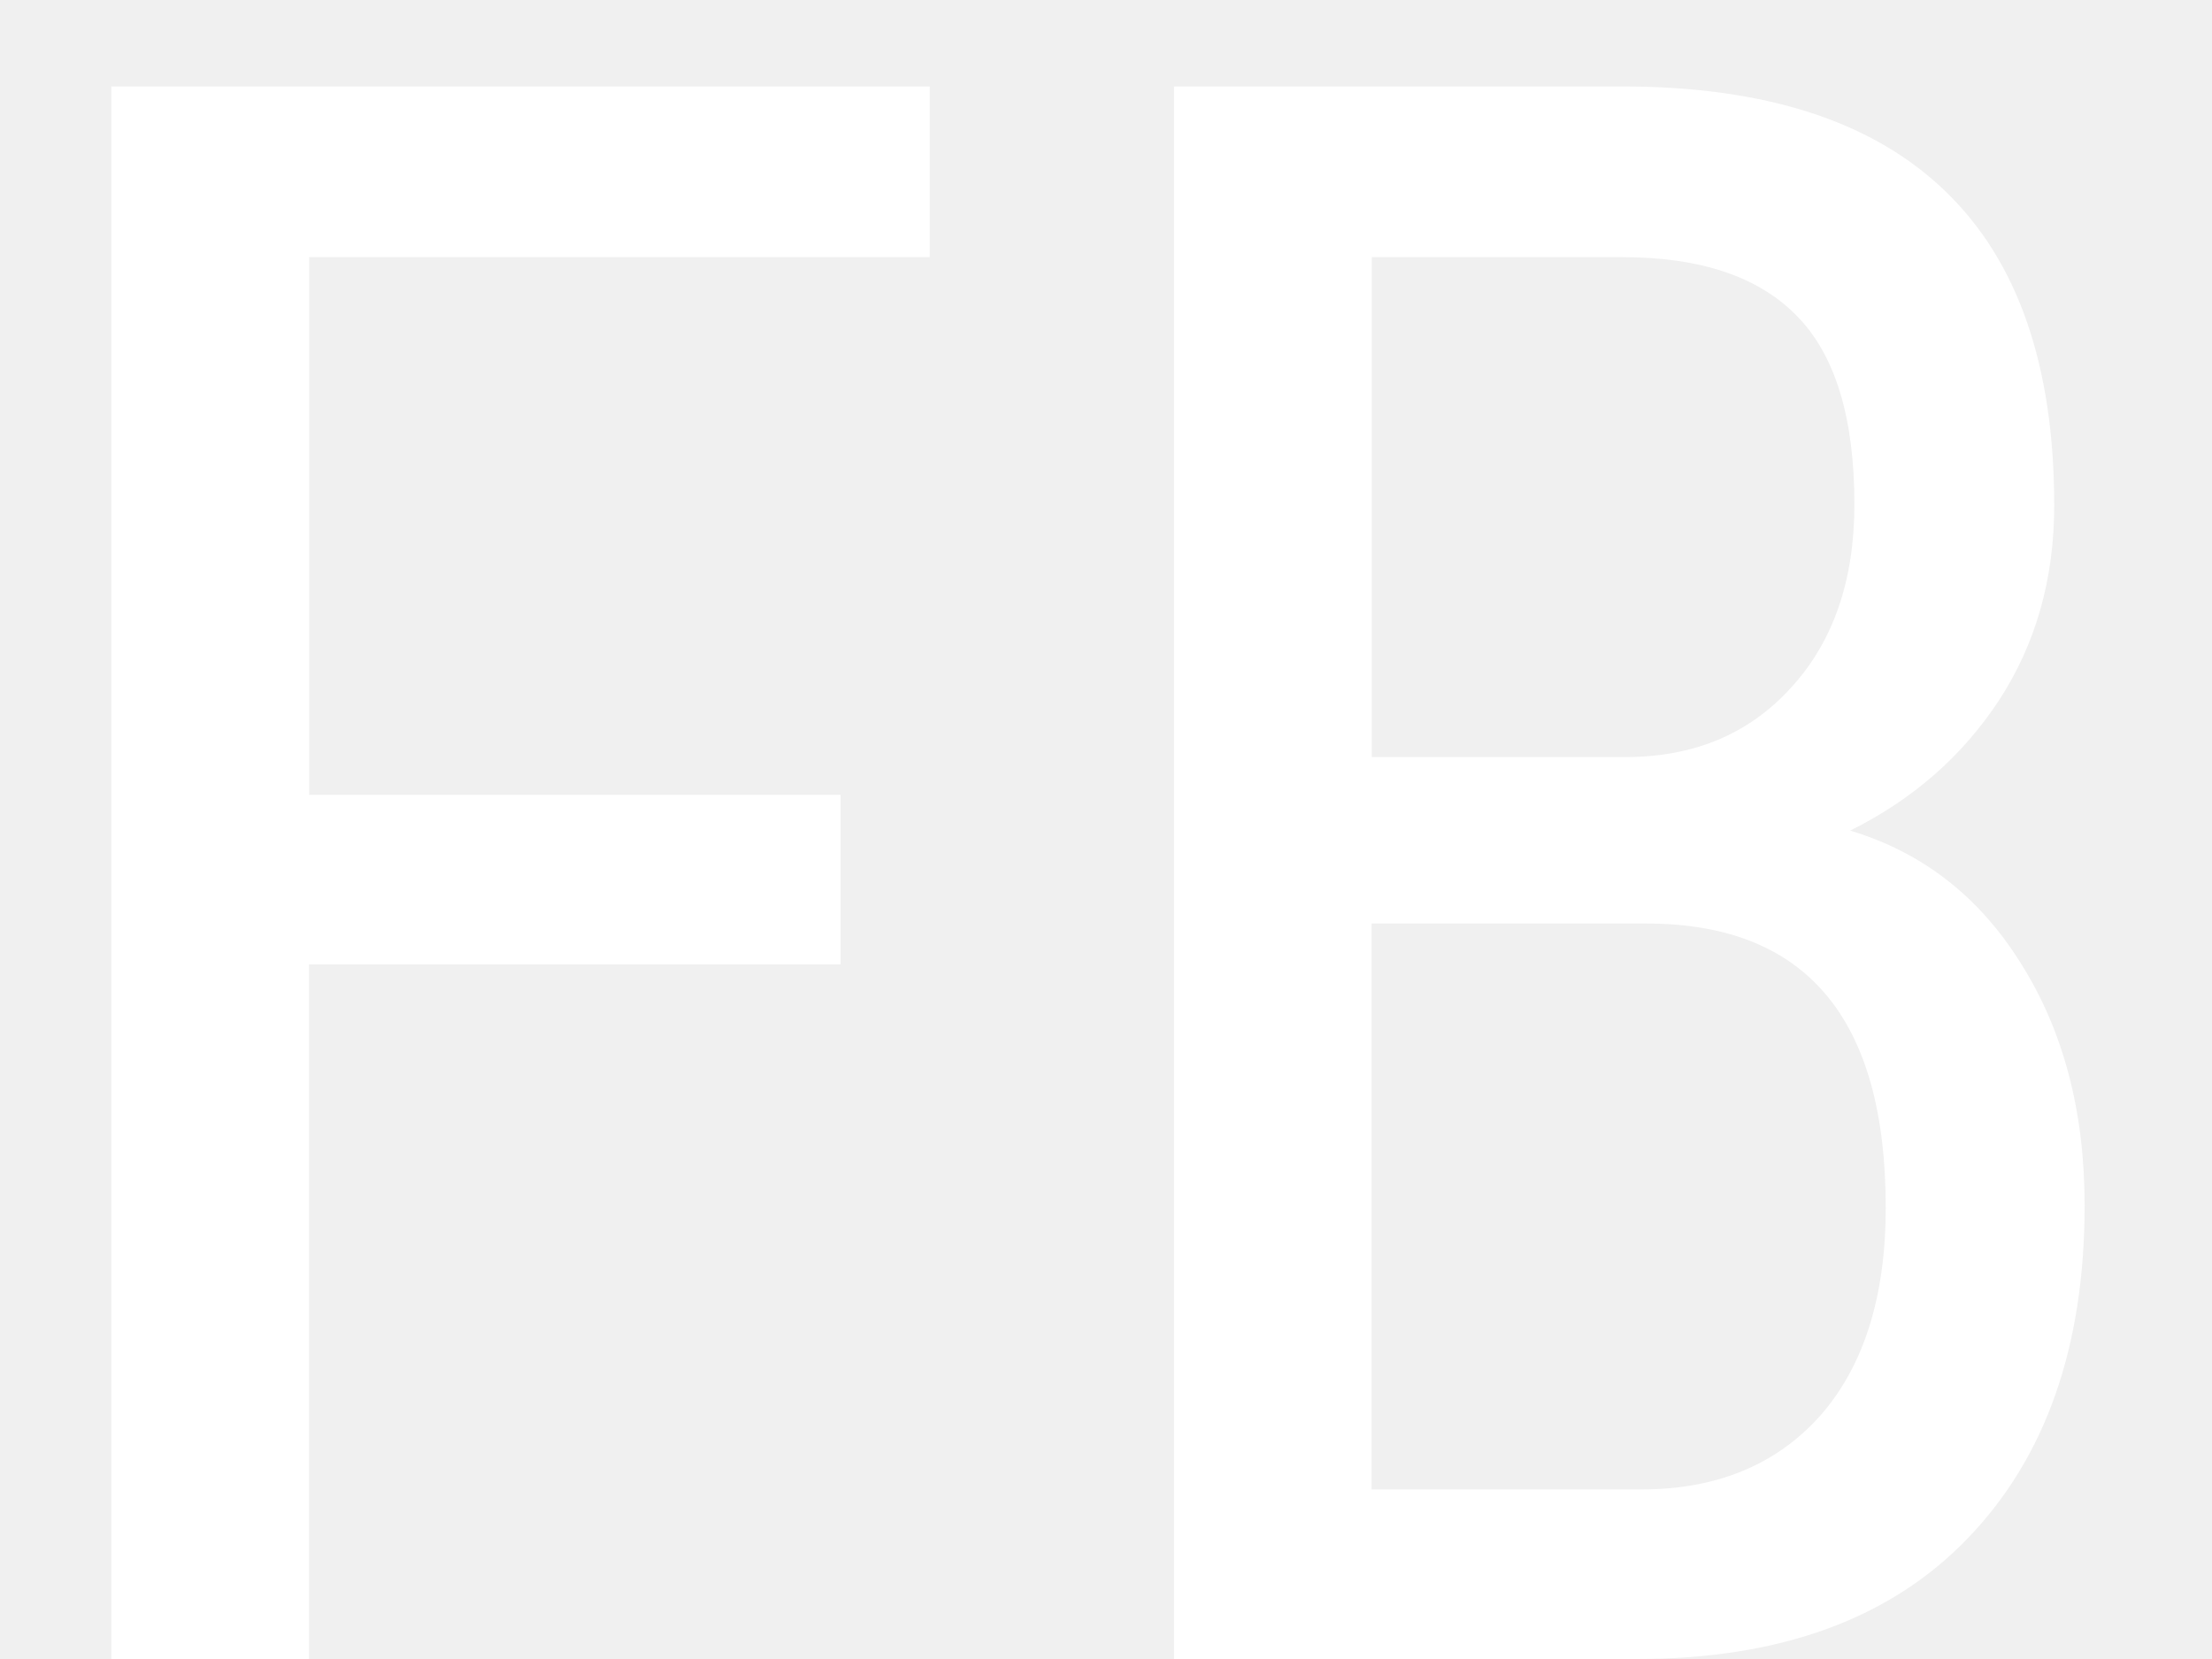
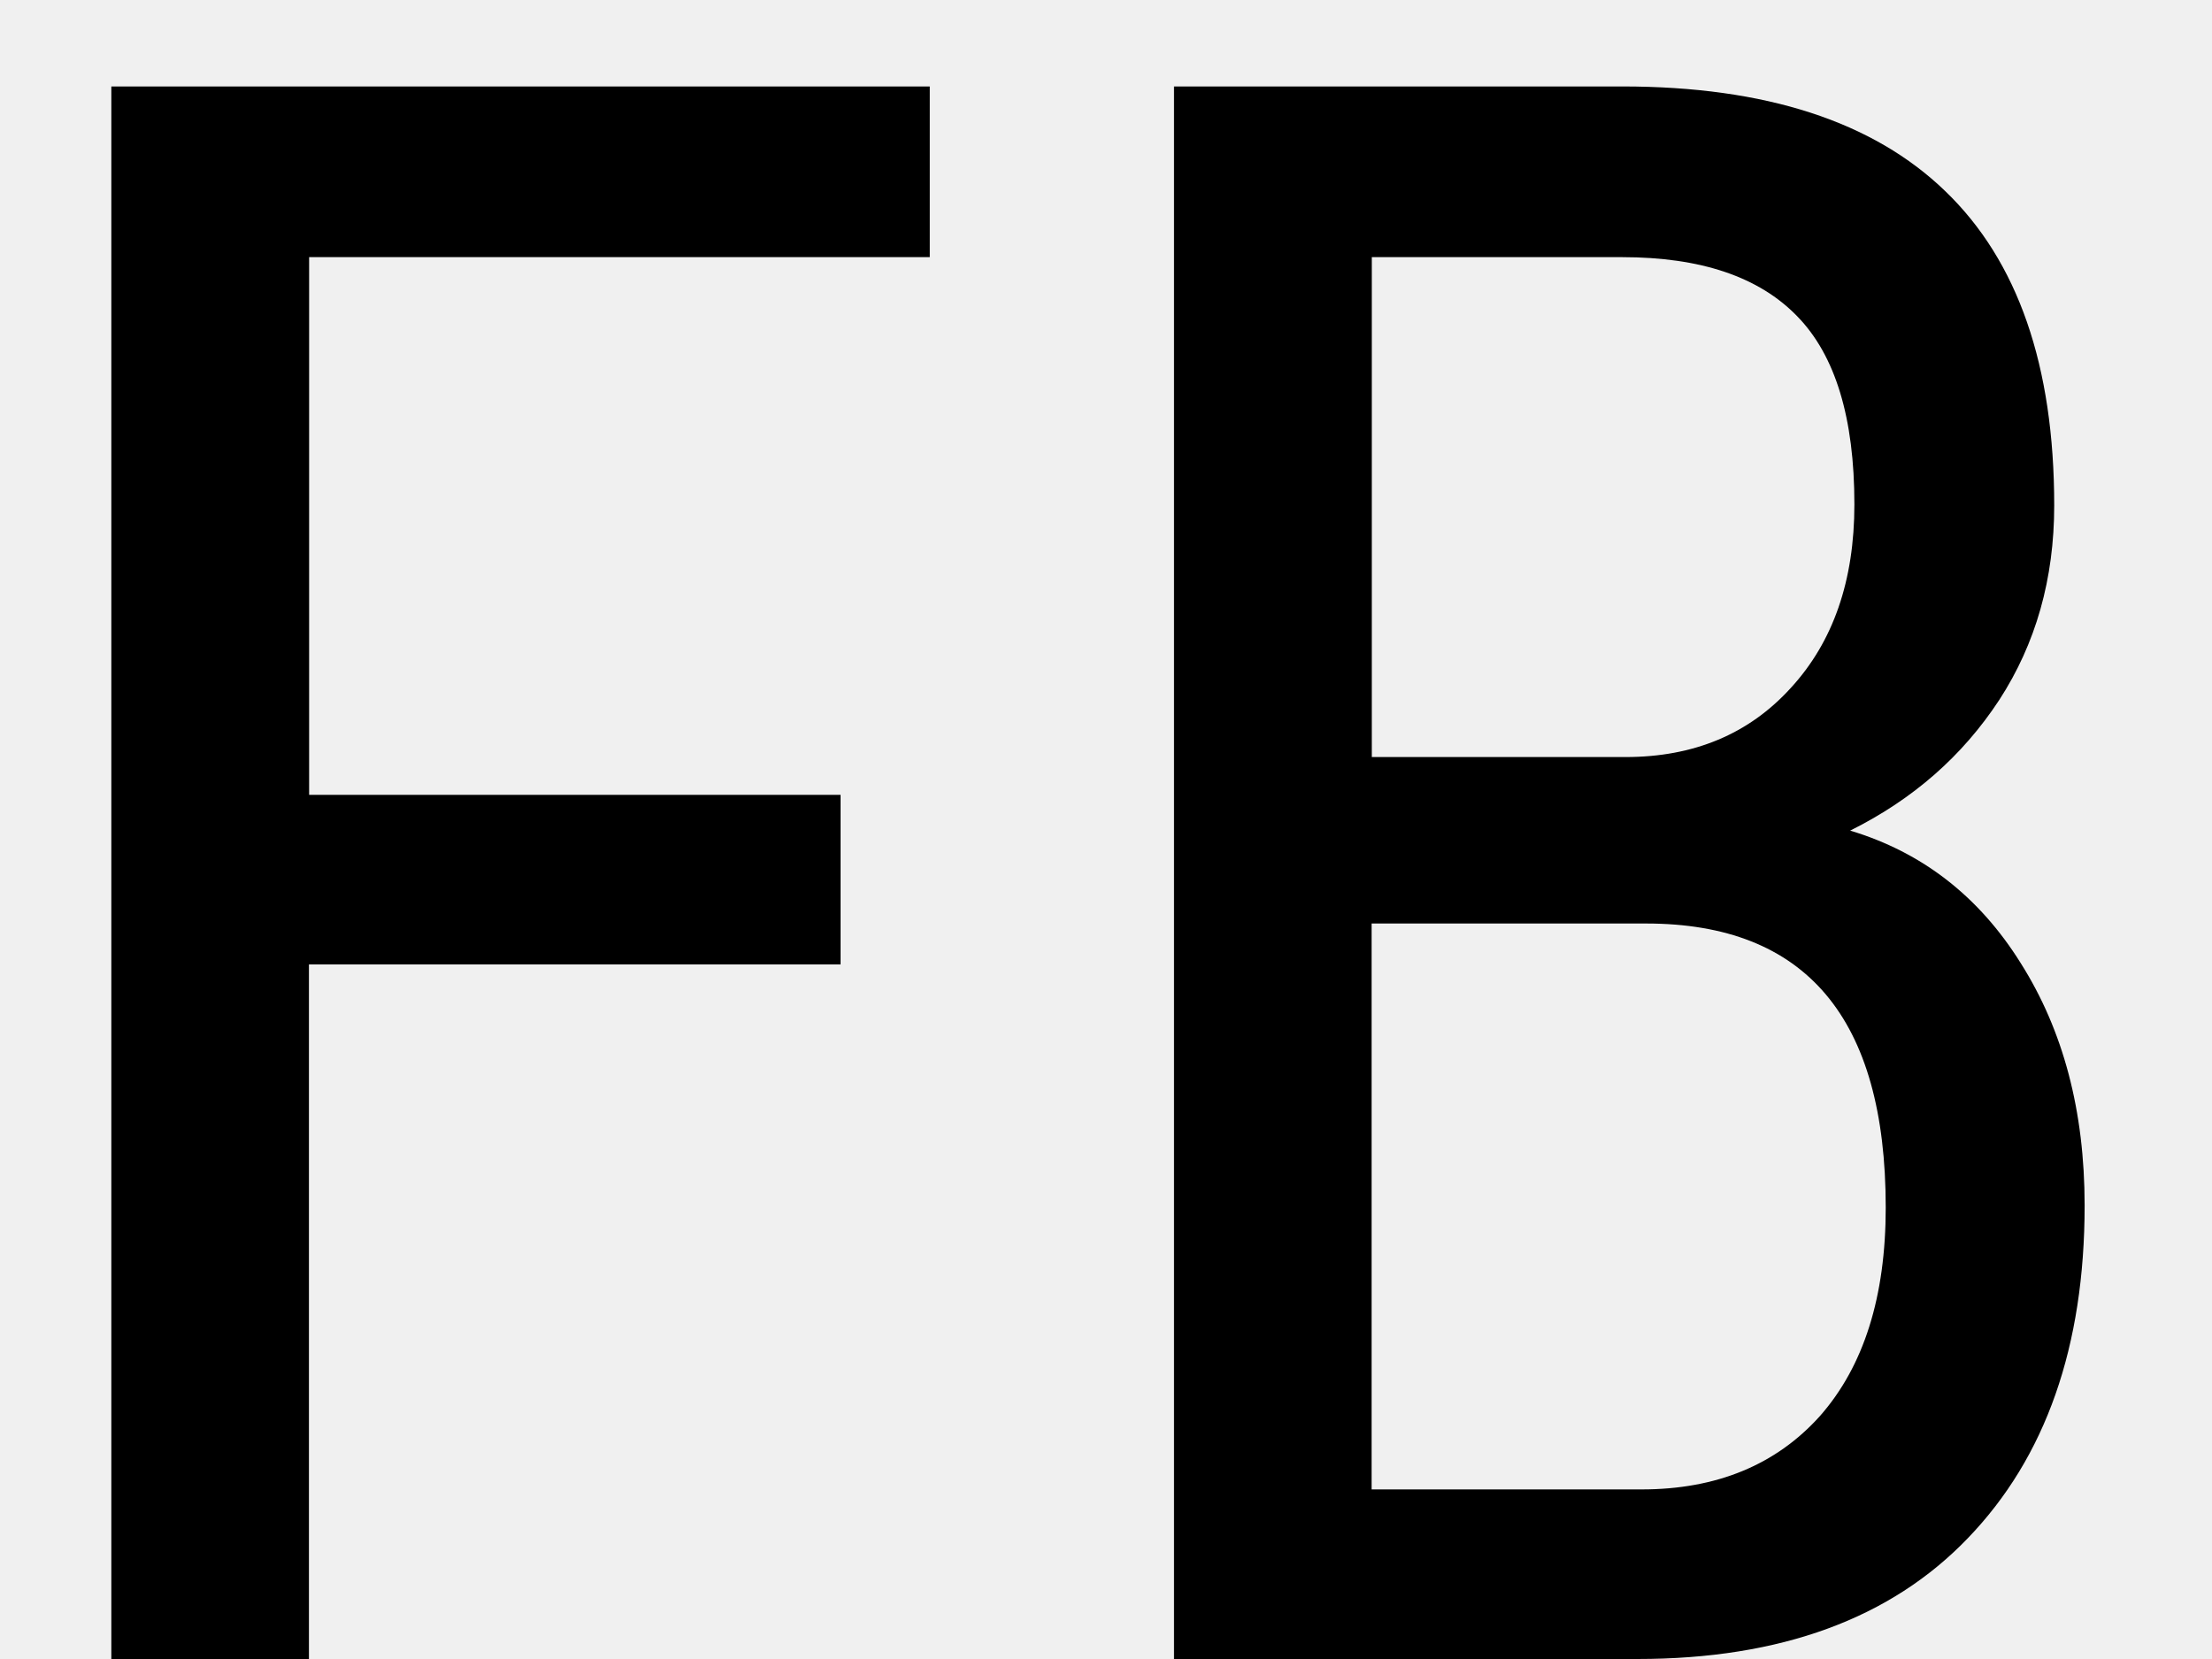
<svg xmlns="http://www.w3.org/2000/svg" width="12" height="9" fill="none">
-   <path d="M4.559 5.232H1.676V9H.604V.469h4.44v.926H1.677v2.917H4.56v.92zM6.369 9V.469h2.432c.777 0 1.361.19 1.752.568.394.379.591.947.591 1.705 0 .399-.1.75-.298 1.055-.2.305-.469.54-.809.709.39.117.7.357.926.72.23.364.346.801.346 1.313 0 .766-.211 1.367-.633 1.805C10.258 8.78 9.66 9 8.883 9H6.369zm1.072-3.99v3.07h1.465c.406 0 .729-.133.967-.398.238-.27.357-.647.357-1.131 0-1.028-.433-1.541-1.3-1.541H7.44zm0-.903h1.377c.371 0 .67-.125.897-.375.23-.25.345-.582.345-.996 0-.468-.103-.808-.31-1.02-.207-.214-.523-.321-.95-.321H7.442v2.712z" fill="#fff" />
+   <path d="M4.559 5.232H1.676V9H.604V.469h4.44v.926H1.677v2.917H4.56v.92zM6.369 9V.469h2.432c.777 0 1.361.19 1.752.568.394.379.591.947.591 1.705 0 .399-.1.75-.298 1.055-.2.305-.469.54-.809.709.39.117.7.357.926.72.23.364.346.801.346 1.313 0 .766-.211 1.367-.633 1.805C10.258 8.78 9.66 9 8.883 9H6.369zm1.072-3.99v3.07h1.465c.406 0 .729-.133.967-.398.238-.27.357-.647.357-1.131 0-1.028-.433-1.541-1.3-1.541H7.44zm0-.903h1.377c.371 0 .67-.125.897-.375.23-.25.345-.582.345-.996 0-.468-.103-.808-.31-1.02-.207-.214-.523-.321-.95-.321H7.442v2.712z" fill="currentColor" />
</svg>
